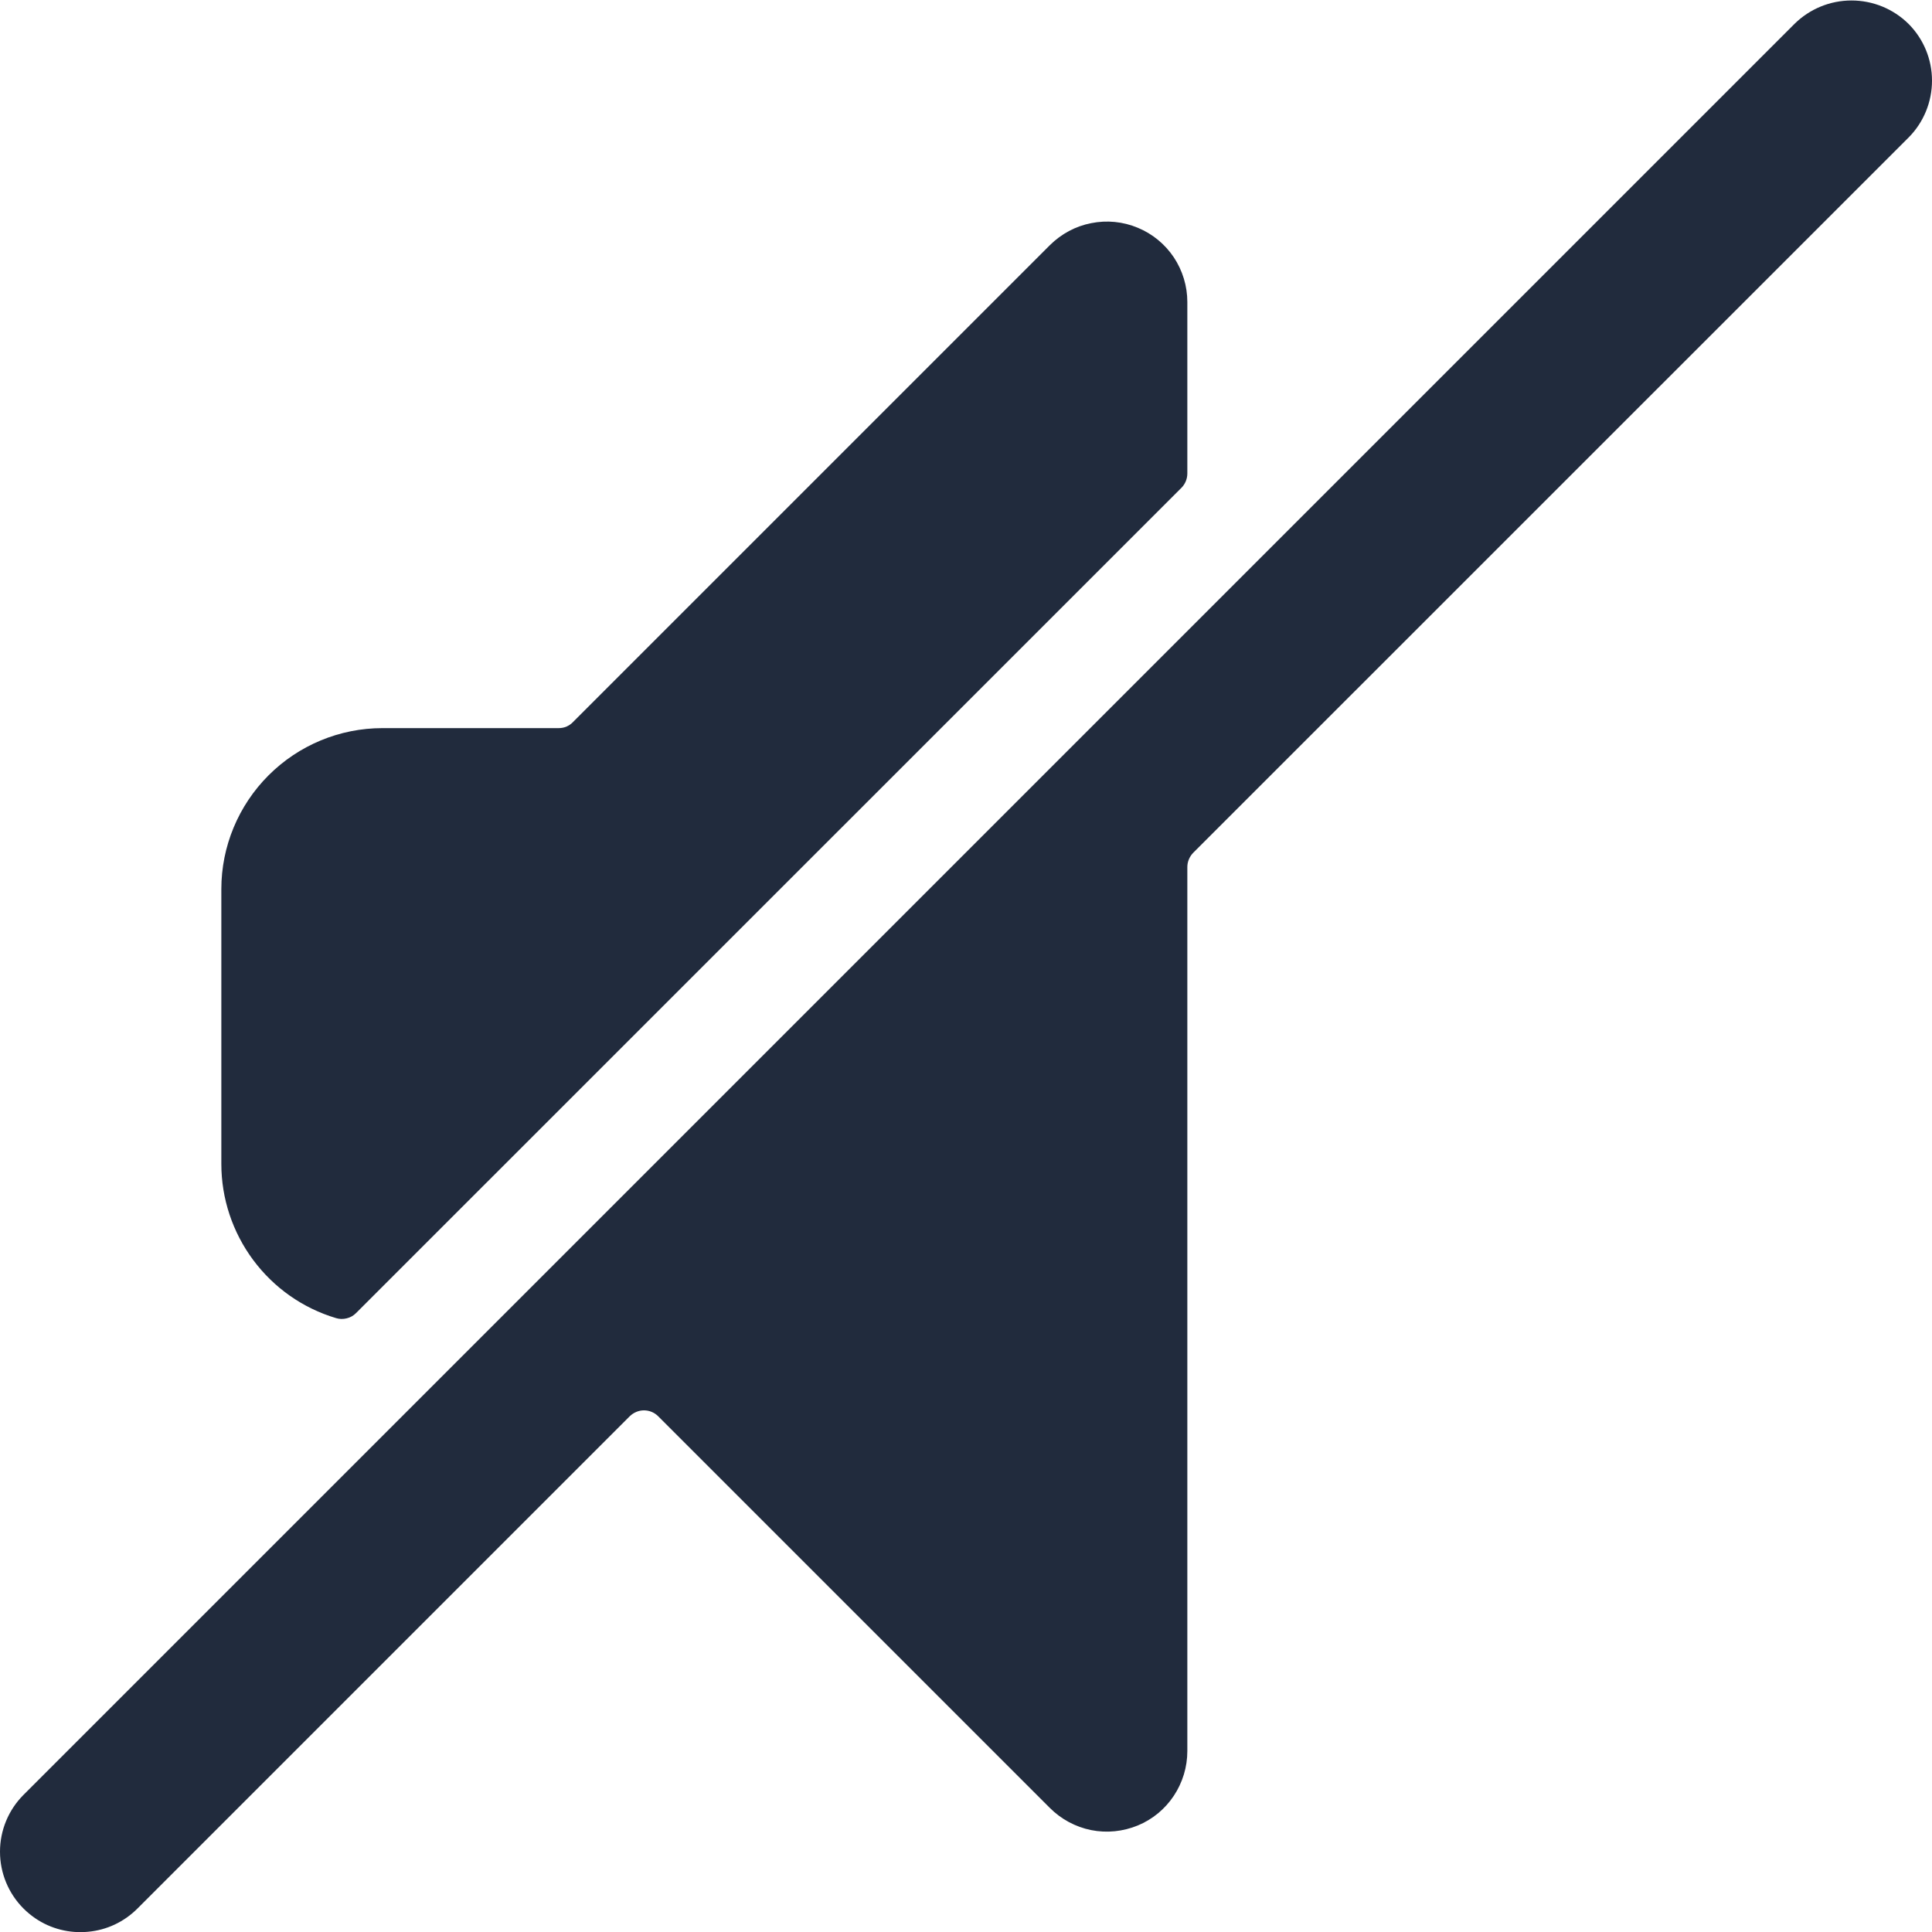
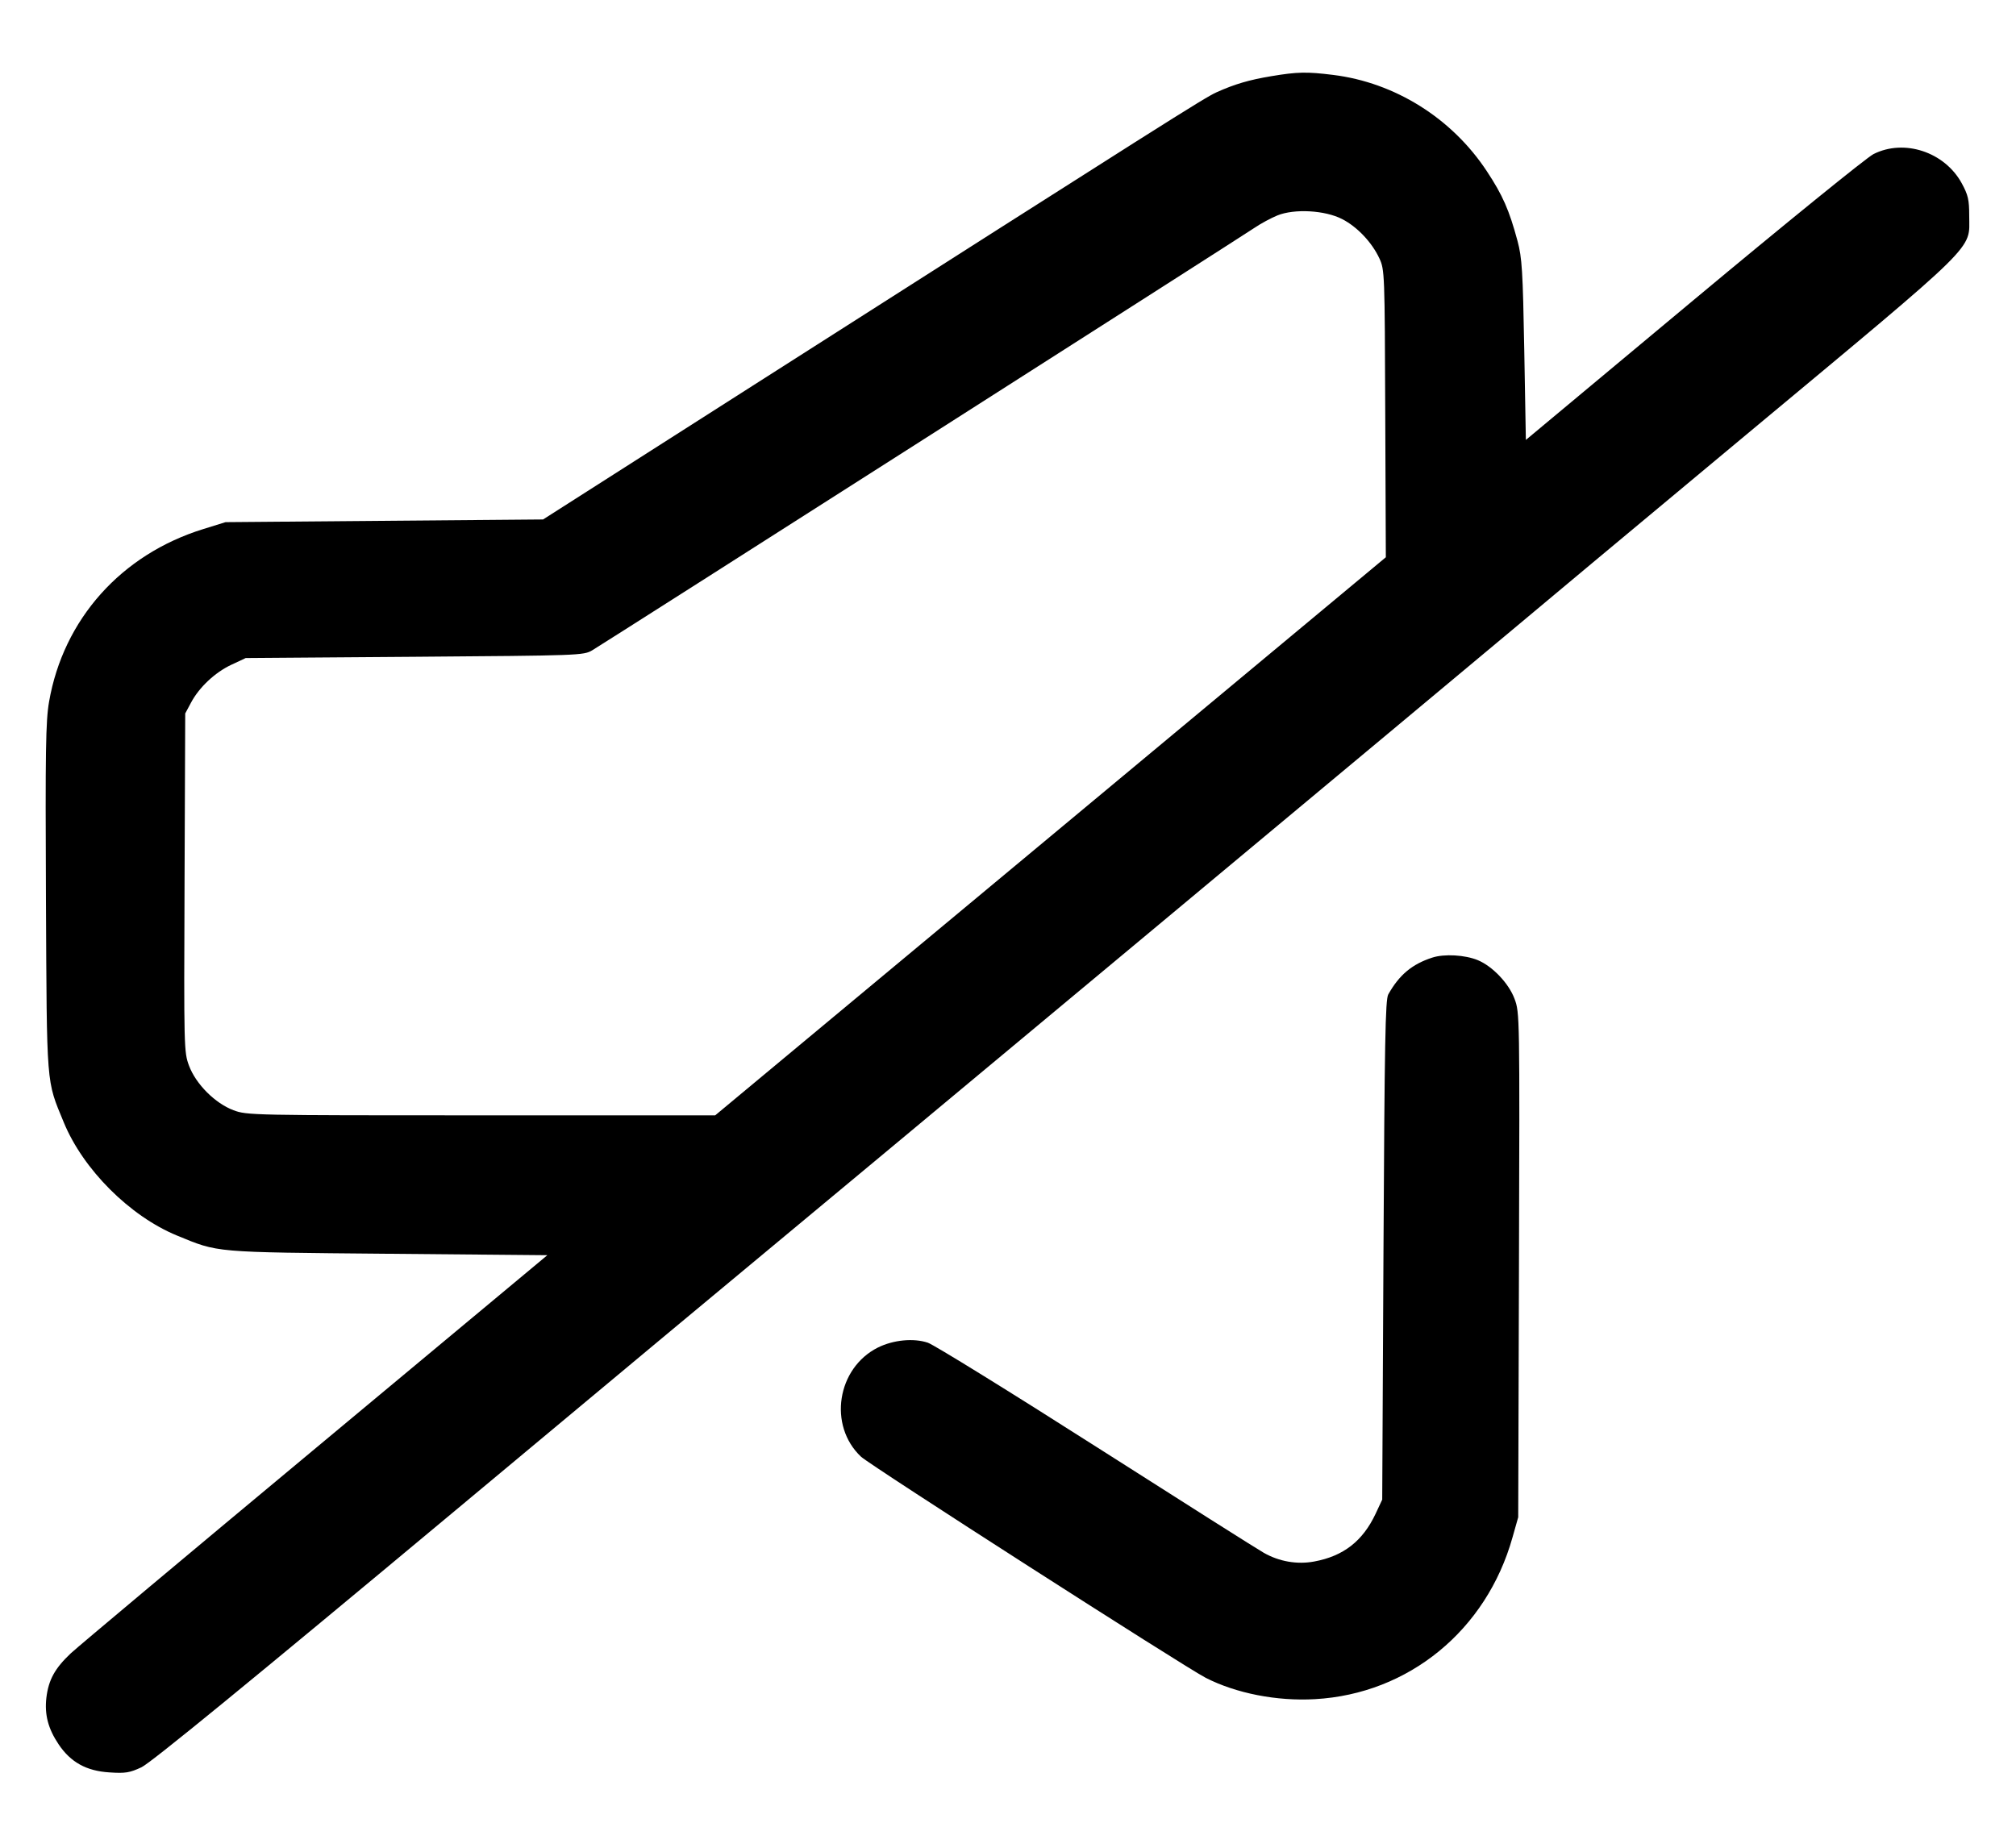
- <svg xmlns="http://www.w3.org/2000/svg" width="16" height="16" viewBox="0 0 16 16" fill="none">
-   <path d="M9.785 4.039C9.816 4.007 9.833 3.965 9.833 3.921V2.501C9.833 2.37 9.794 2.241 9.721 2.131C9.648 2.022 9.544 1.936 9.422 1.886C9.3 1.835 9.166 1.822 9.037 1.848C8.907 1.873 8.789 1.937 8.695 2.03L4.744 5.981C4.729 5.997 4.71 6.009 4.69 6.018C4.67 6.026 4.648 6.03 4.626 6.03H3.167C2.813 6.03 2.474 6.171 2.224 6.421C1.974 6.671 1.833 7.01 1.833 7.363V9.639C1.833 9.926 1.926 10.205 2.097 10.435C2.268 10.665 2.508 10.834 2.783 10.916C2.812 10.925 2.842 10.925 2.871 10.918C2.901 10.911 2.927 10.896 2.949 10.874L9.785 4.039Z" fill="#212B3D" />
-   <path d="M15.805 1.14C15.93 1.015 16 0.845 16 0.668C16 0.491 15.93 0.322 15.805 0.197C15.679 0.073 15.51 0.004 15.333 0.004C15.157 0.004 14.988 0.073 14.862 0.197L0.195 14.864C0.07 14.989 0 15.158 0 15.335C0 15.512 0.07 15.681 0.195 15.806C0.225 15.836 0.258 15.863 0.293 15.887C0.421 15.974 0.576 16.013 0.73 15.998C0.884 15.984 1.028 15.916 1.138 15.806L5.215 11.729C5.247 11.698 5.289 11.68 5.333 11.68C5.378 11.68 5.42 11.698 5.451 11.729L8.695 14.973C8.788 15.066 8.907 15.13 9.036 15.156C9.166 15.182 9.3 15.168 9.422 15.118C9.544 15.068 9.648 14.982 9.721 14.872C9.794 14.762 9.833 14.633 9.833 14.502V7.18C9.833 7.136 9.851 7.094 9.882 7.062L15.805 1.14Z" fill="#212B3D" />
+ <svg xmlns="http://www.w3.org/2000/svg" width="24" height="22" viewBox="0 0 24 22" fill="none">
+   <path fill-rule="evenodd" clip-rule="evenodd" d="M15.135 0.907C14.871 0.951 14.7 1.001 14.482 1.099C14.341 1.162 13.884 1.452 8.955 4.596L6.465 6.185L4.575 6.201L2.685 6.217L2.421 6.299C1.442 6.602 0.754 7.374 0.584 8.356C0.544 8.588 0.539 8.926 0.547 10.691C0.558 12.971 0.549 12.853 0.759 13.363C0.99 13.925 1.546 14.48 2.107 14.711C2.606 14.916 2.526 14.909 4.616 14.928L6.516 14.945L3.761 17.24C2.245 18.502 0.933 19.602 0.844 19.684C0.653 19.864 0.578 20 0.552 20.215C0.529 20.415 0.573 20.583 0.698 20.769C0.841 20.982 1.028 21.086 1.302 21.103C1.493 21.116 1.545 21.107 1.684 21.042C1.795 20.99 2.957 20.039 5.415 17.989C7.378 16.351 9.053 14.956 9.137 14.888C9.318 14.741 17.656 7.793 18.046 7.464C18.195 7.338 19.431 6.306 20.794 5.171C23.593 2.84 23.443 2.986 23.443 2.57C23.443 2.377 23.43 2.322 23.354 2.182C23.15 1.809 22.669 1.65 22.303 1.835C22.222 1.876 21.257 2.659 20.16 3.574L18.165 5.238L18.146 4.166C18.129 3.224 18.119 3.068 18.066 2.87C17.967 2.502 17.889 2.324 17.7 2.038C17.285 1.408 16.607 0.983 15.871 0.892C15.56 0.853 15.444 0.855 15.135 0.907ZM15.207 2.565C15.132 2.596 15.01 2.661 14.937 2.711C14.785 2.815 7.209 7.649 7.05 7.743C6.947 7.804 6.902 7.805 4.935 7.82L2.925 7.835L2.756 7.914C2.56 8.006 2.372 8.182 2.274 8.366L2.205 8.495L2.197 10.509C2.189 12.479 2.19 12.527 2.25 12.688C2.332 12.908 2.561 13.137 2.78 13.219C2.939 13.279 3.002 13.28 5.728 13.28H8.514L12.506 9.958L16.498 6.635L16.491 4.925C16.485 3.249 16.484 3.212 16.421 3.076C16.332 2.885 16.157 2.7 15.977 2.608C15.773 2.503 15.41 2.483 15.207 2.565ZM17.05 11.402C16.81 11.48 16.658 11.607 16.527 11.84C16.492 11.902 16.483 12.409 16.47 14.885L16.455 17.855L16.376 18.024C16.223 18.349 15.993 18.528 15.646 18.592C15.443 18.63 15.229 18.593 15.046 18.489C14.979 18.452 14.082 17.884 13.052 17.227C12.022 16.57 11.119 16.012 11.046 15.987C10.877 15.93 10.636 15.953 10.452 16.044C9.963 16.289 9.857 16.974 10.25 17.344C10.359 17.447 14.101 19.847 14.354 19.977C14.716 20.162 15.2 20.257 15.655 20.231C16.771 20.168 17.696 19.41 18.006 18.305L18.074 18.065L18.083 15.062C18.092 12.085 18.092 12.057 18.03 11.892C17.962 11.709 17.769 11.506 17.595 11.433C17.442 11.369 17.193 11.355 17.05 11.402Z" fill="black" />
</svg>
